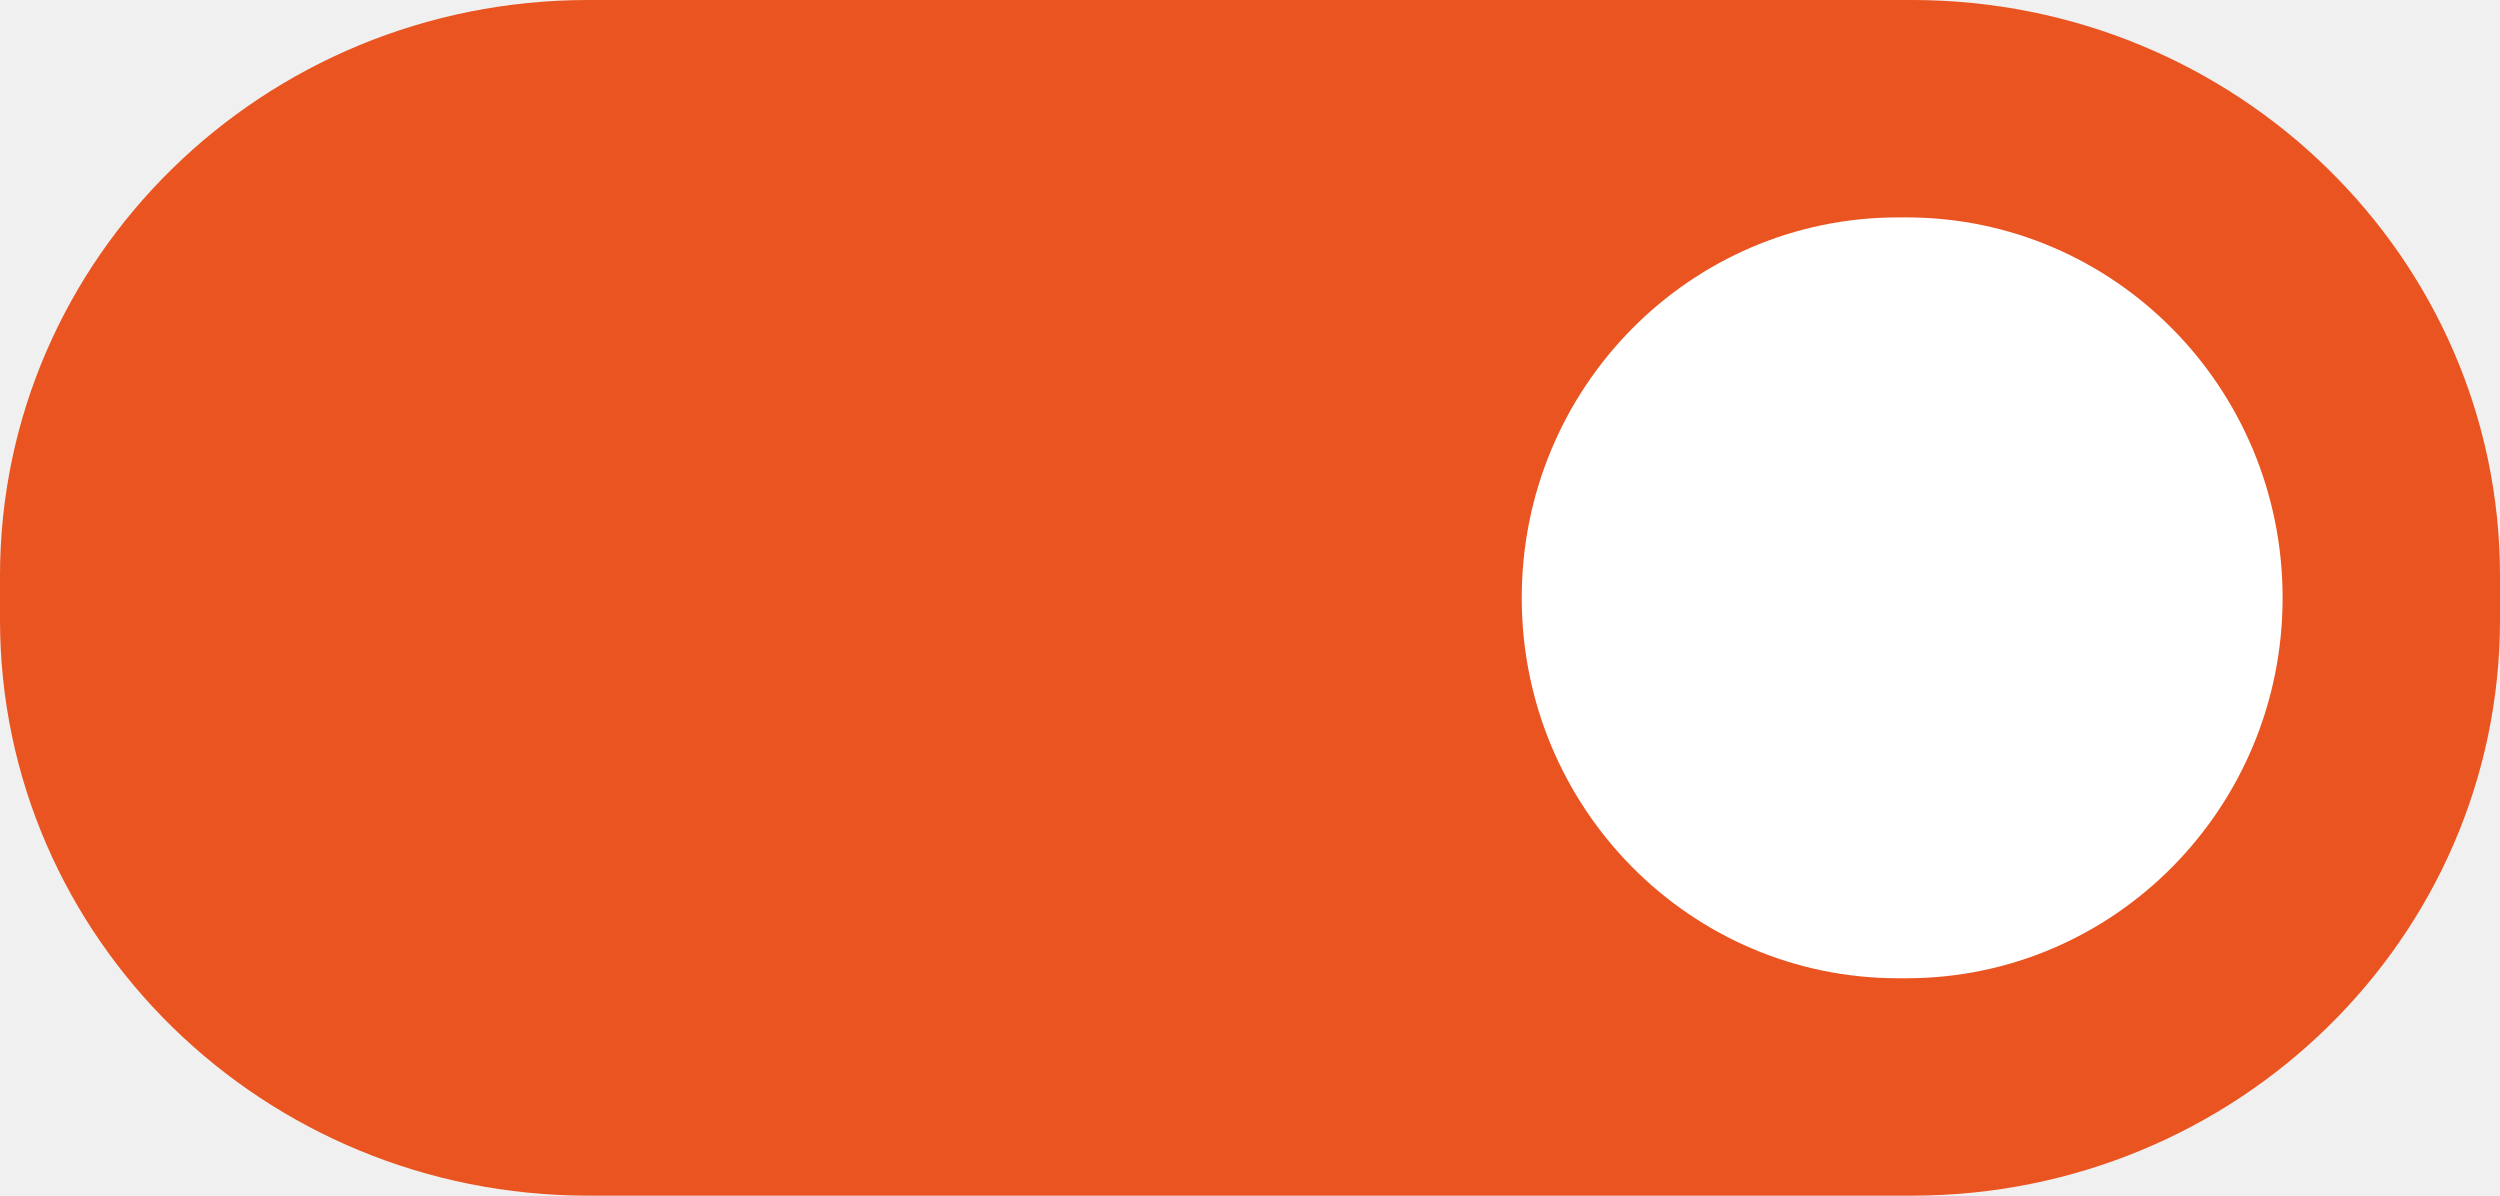
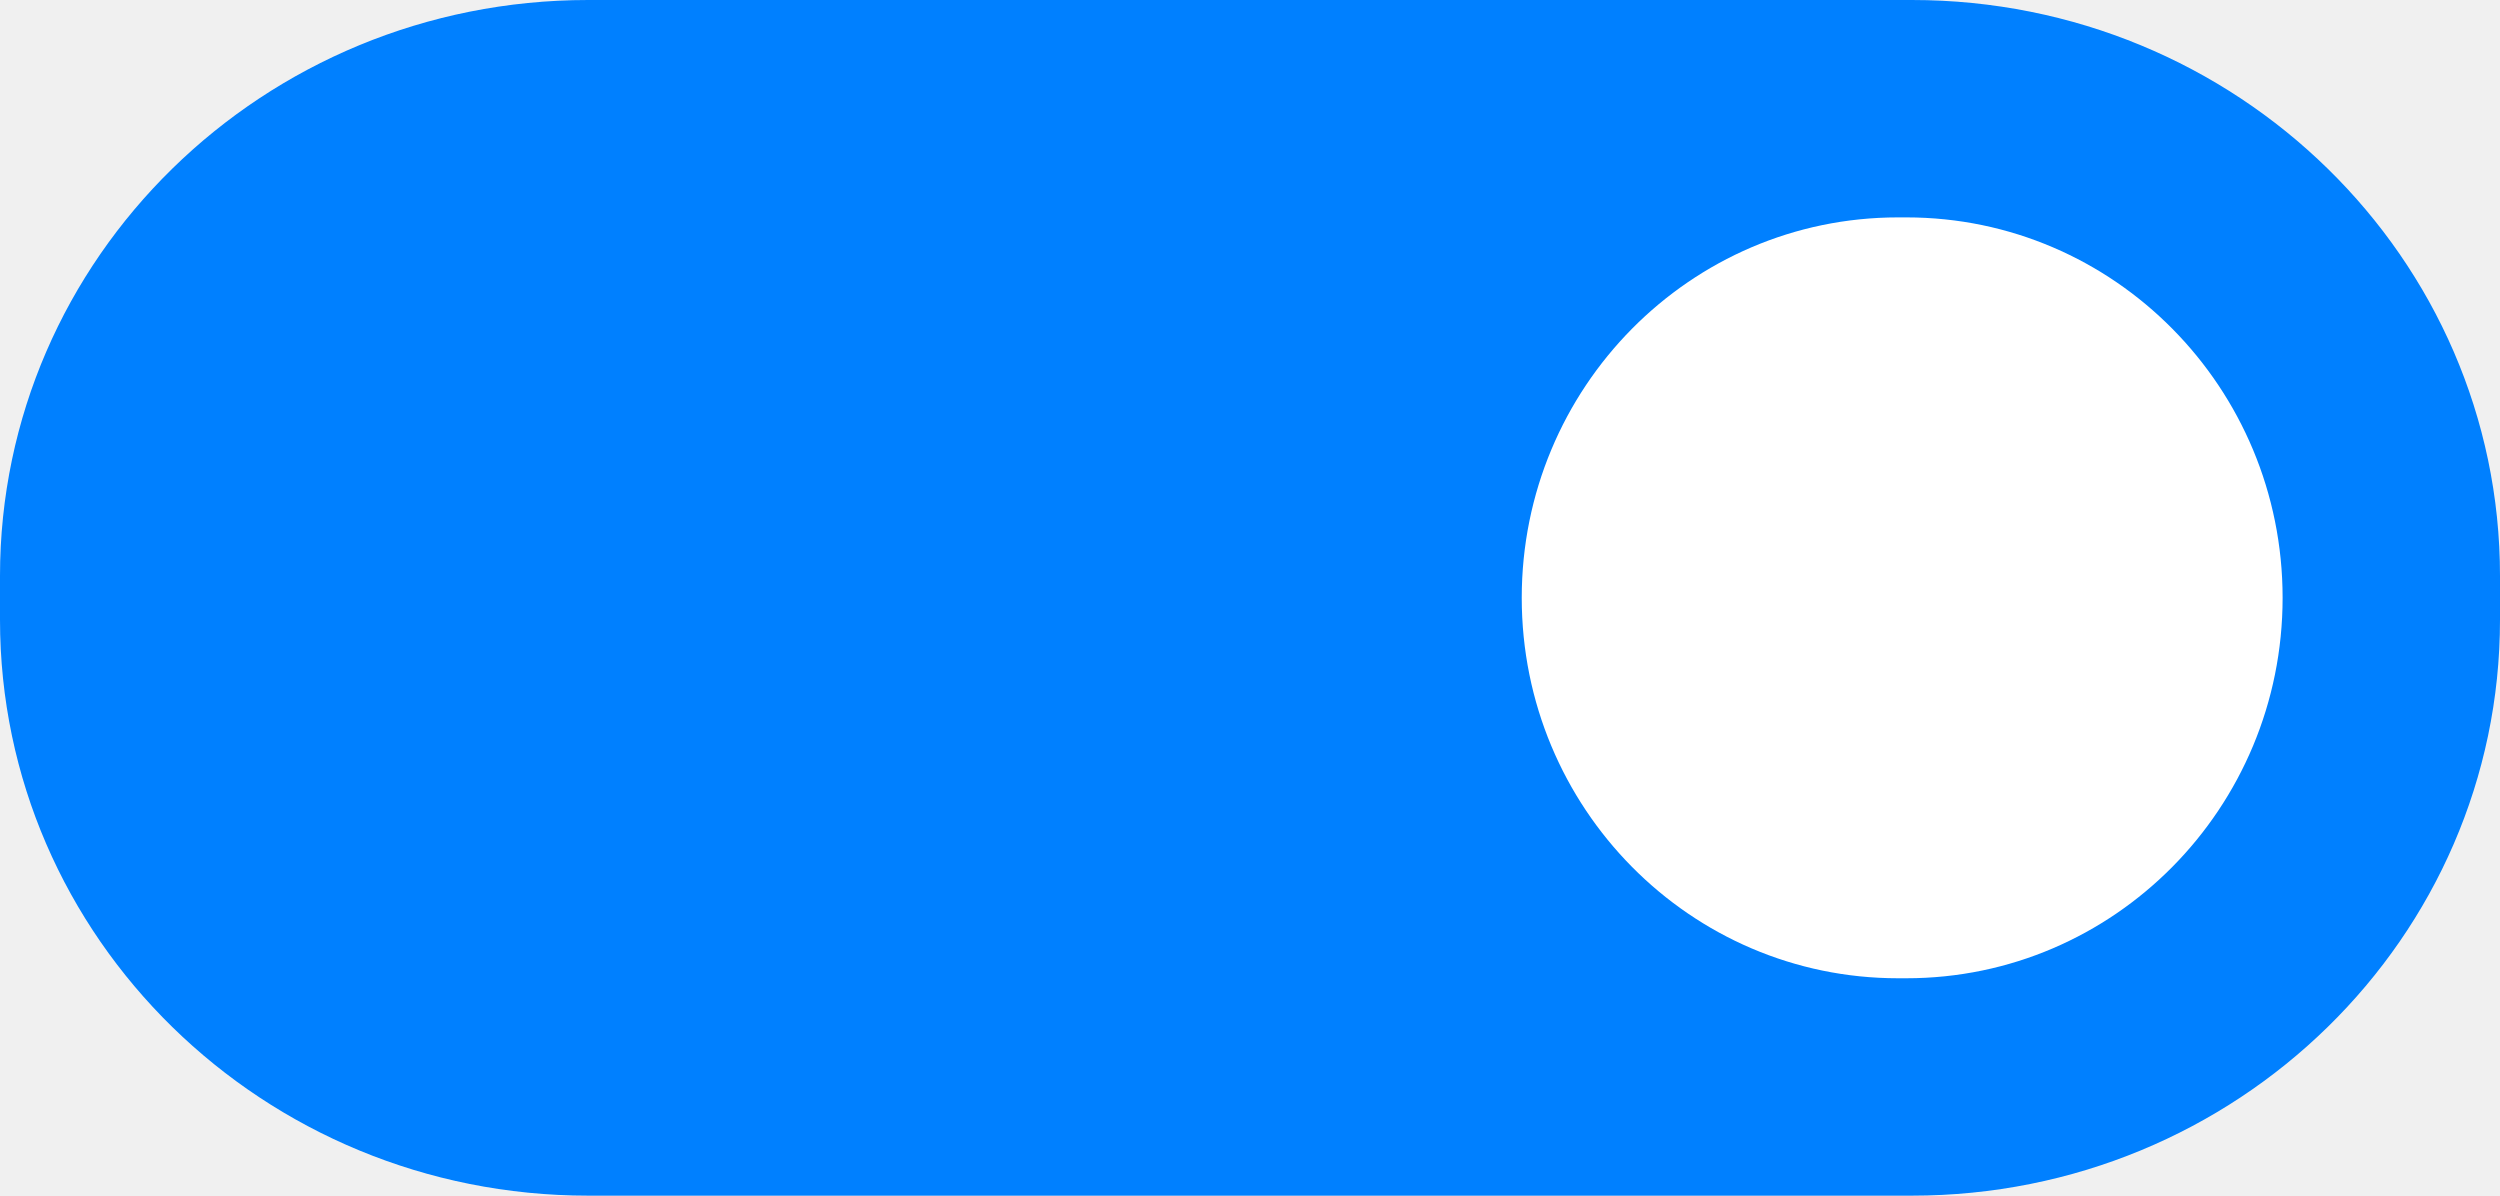
<svg xmlns="http://www.w3.org/2000/svg" xmlns:xlink="http://www.w3.org/1999/xlink" id="svg16" version="1.1" height="22" width="46">
  <defs id="defs8">
    <linearGradient id="a">
      <stop id="stop2" stop-color="#39393a" offset="0" />
      <stop id="stop4" stop-color="#2f2f30" offset="1" />
    </linearGradient>
    <linearGradient gradientTransform="translate(-19,-291.18)" gradientUnits="userSpaceOnUse" y2="309.804" x2="53" y1="294.429" x1="53" id="b" xlink:href="#a" />
  </defs>
-   <rect style="fill:#e95420;fill-opacity:1;stroke:none;stroke-width:1.132;marker:none" width="46" height="22" x="0" y="0" rx="10.821" ry="10.598" fill="#15539e" id="rect10" />
+   <rect style="fill:#0080ff;fill-opacity:1;stroke:none;stroke-width:1.132;marker:none" width="46" height="22" x="0" y="0" rx="10.821" ry="10.598" fill="#15539e" id="rect10" />
  <rect ry="7" rx="6.923" y="4" x="28" height="14" width="14" style="fill:#ffffff;fill-opacity:1;stroke:none;stroke-width:0.722;marker:none" fill="url(#b)" id="rect12" />
</svg>
